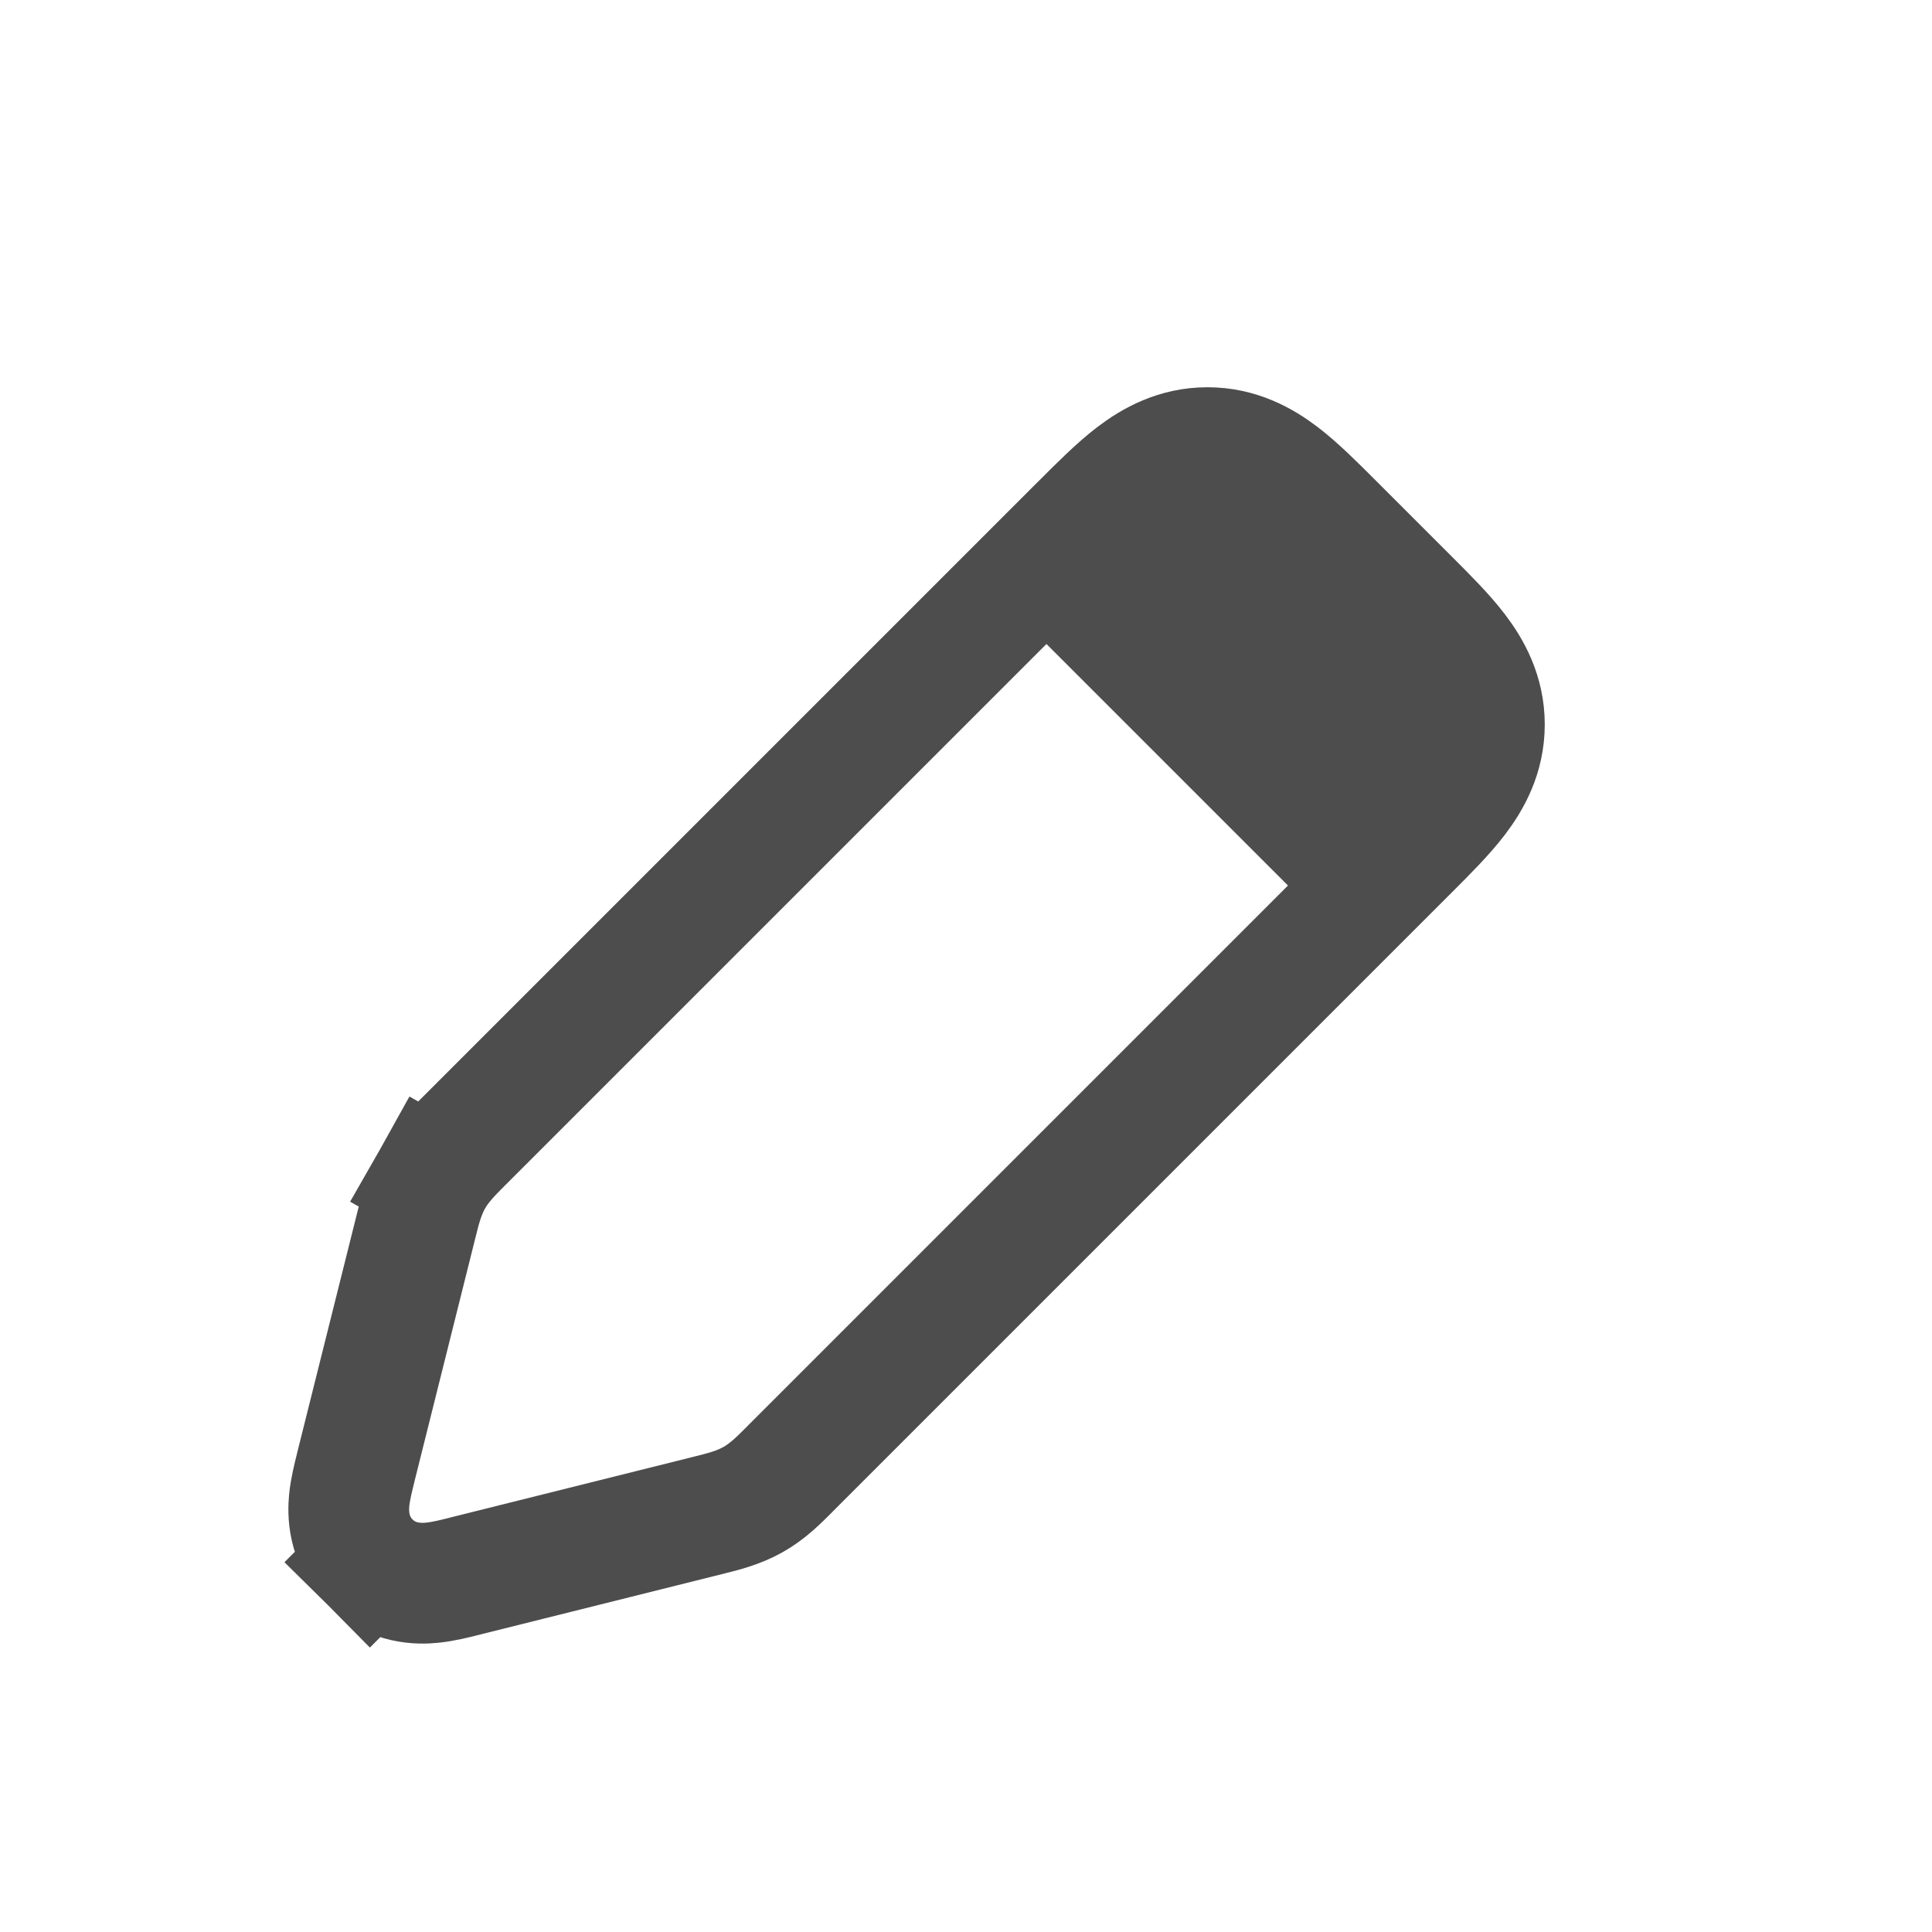
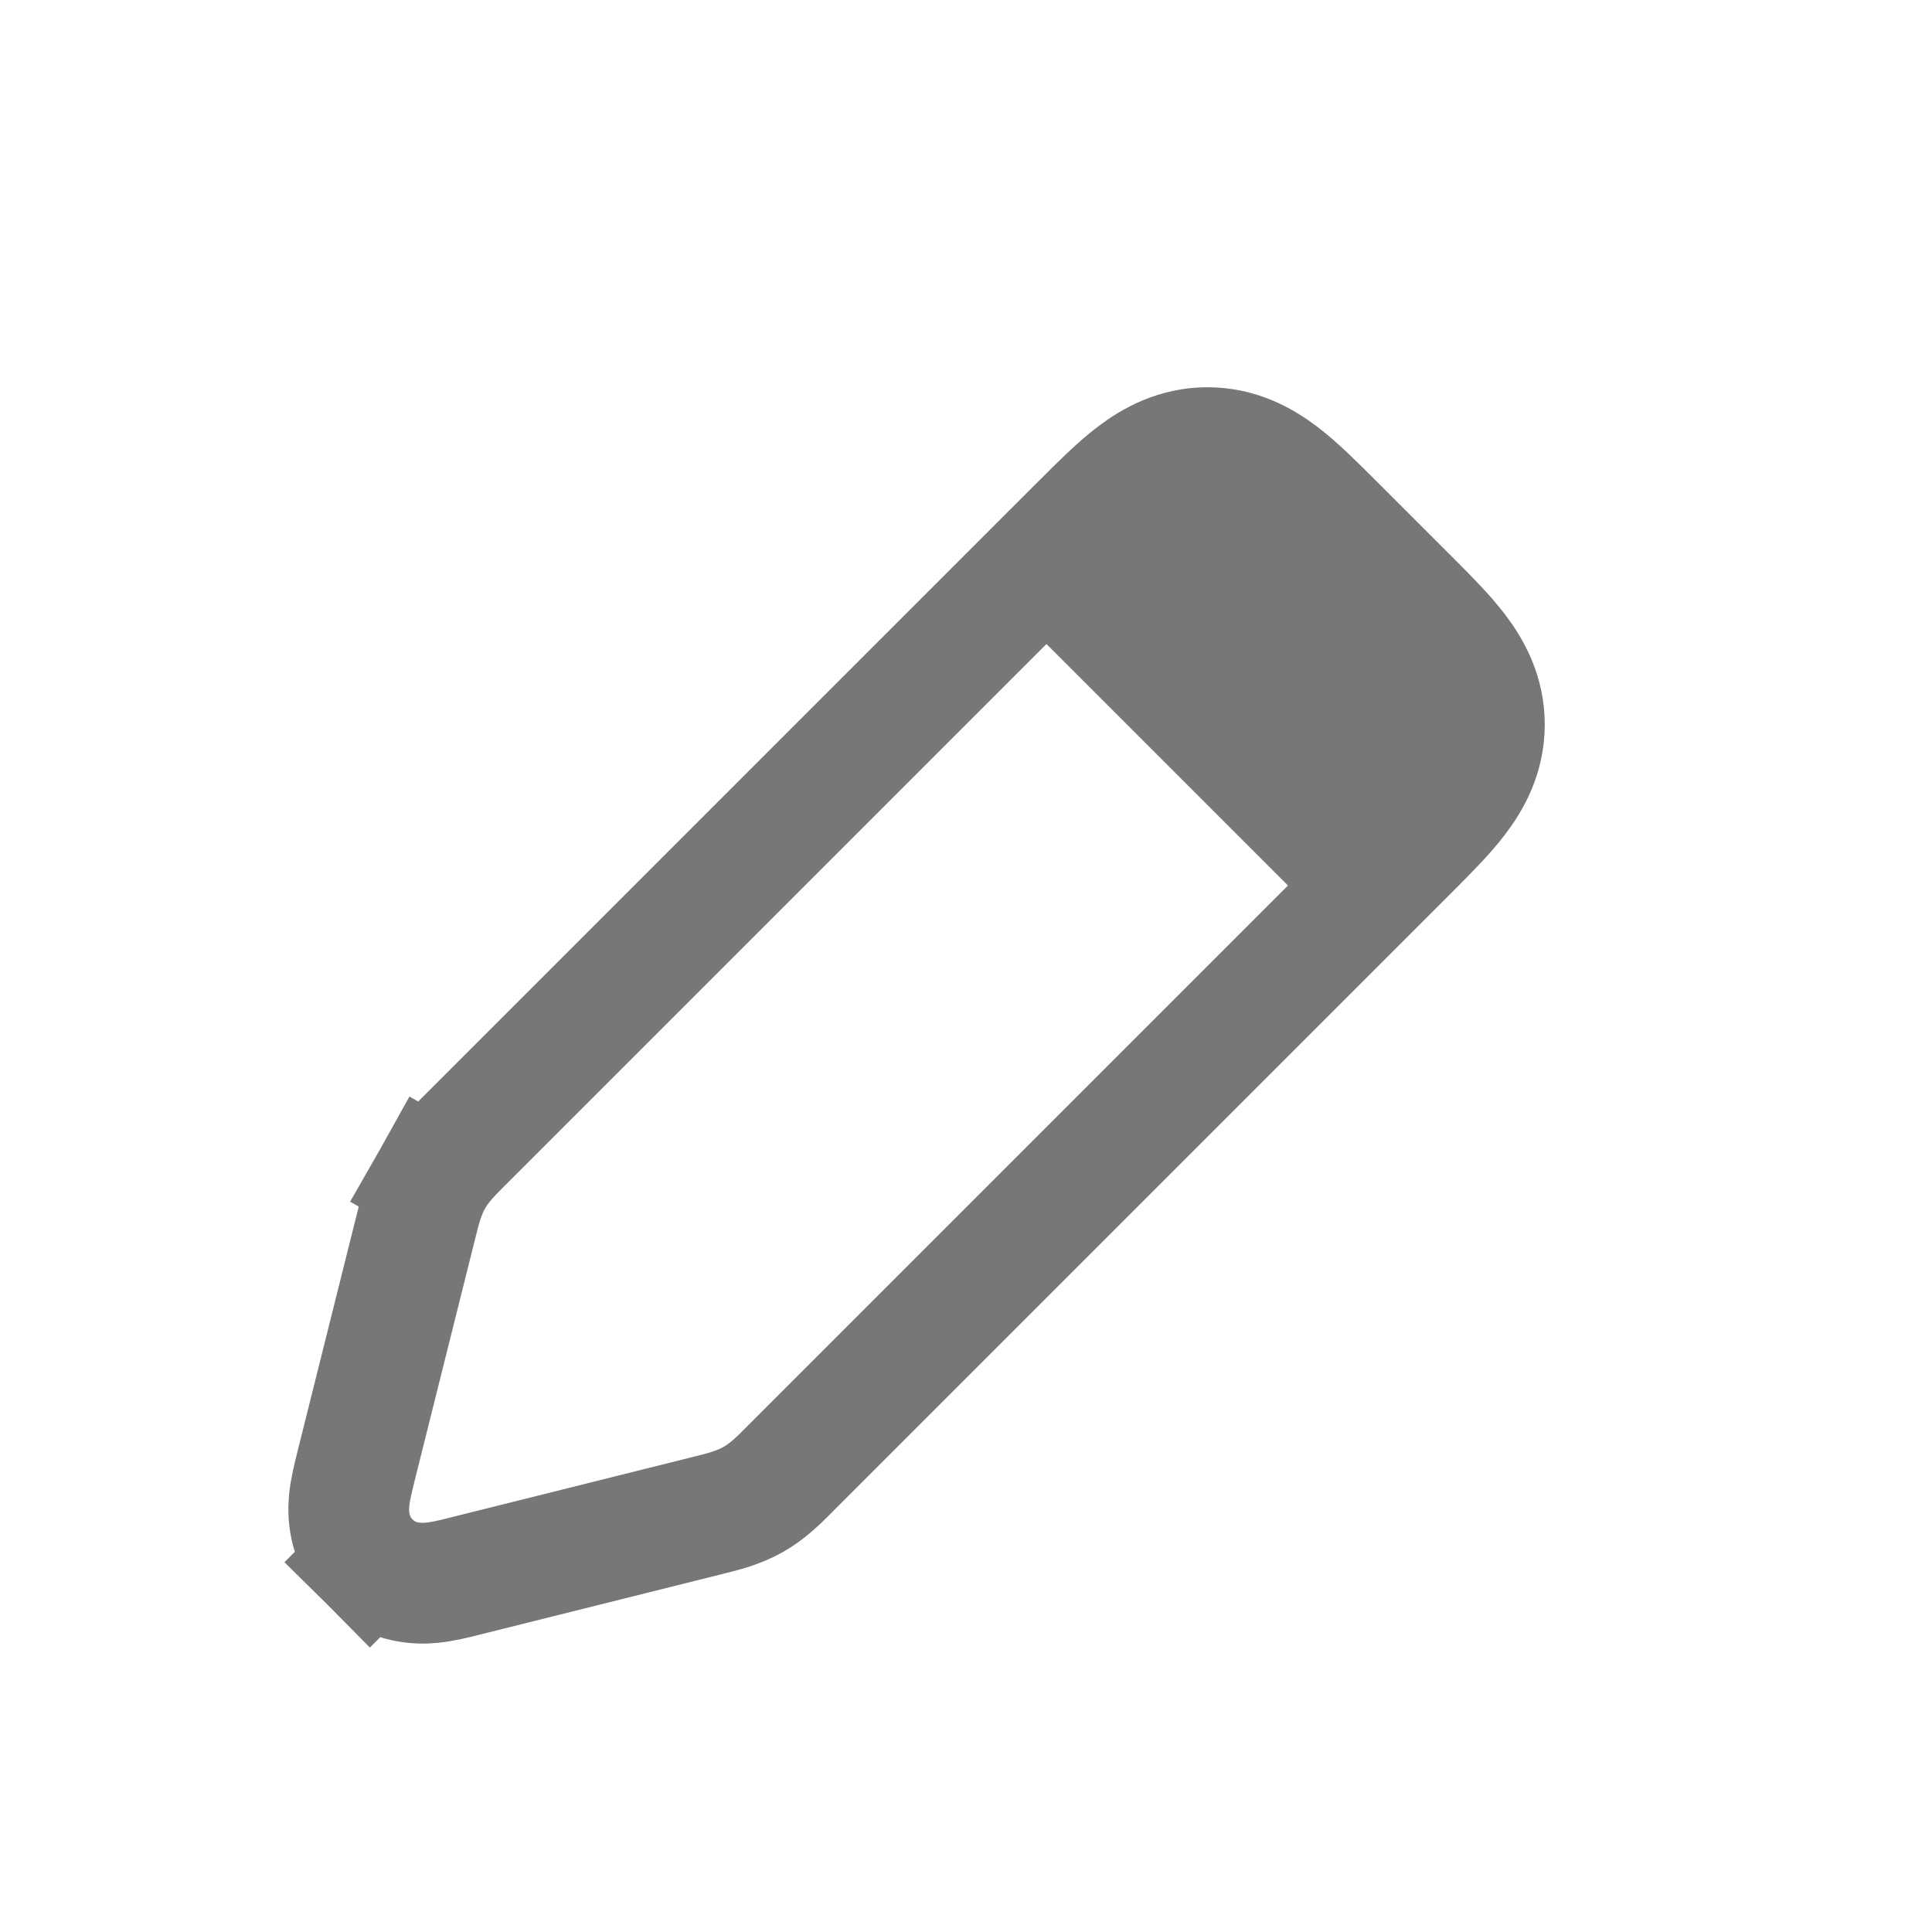
<svg xmlns="http://www.w3.org/2000/svg" width="32" height="32" viewBox="0 0 32 32" fill="none">
  <g id="Edit">
-     <path id="Rectangle 1" d="M6.126 25.874L6.833 25.166L6.126 25.874C6.495 26.242 6.947 26.236 7.154 26.215C7.333 26.198 7.536 26.147 7.683 26.11C7.695 26.107 7.706 26.104 7.717 26.101L11.705 25.105C11.723 25.1 11.741 25.096 11.76 25.091C11.969 25.039 12.232 24.974 12.474 24.837C12.716 24.701 12.907 24.508 13.059 24.356C13.072 24.342 13.086 24.328 13.099 24.315L23.293 14.121C23.306 14.108 23.318 14.096 23.331 14.083C23.631 13.783 23.923 13.492 24.131 13.219C24.365 12.912 24.586 12.514 24.586 12C24.586 11.486 24.365 11.088 24.131 10.781C23.923 10.508 23.631 10.217 23.331 9.917C23.319 9.905 23.306 9.892 23.294 9.88C23.293 9.879 23.293 9.879 23.293 9.879L22.121 8.707C22.108 8.694 22.096 8.681 22.083 8.669C21.783 8.369 21.491 8.077 21.219 7.869C20.912 7.635 20.514 7.414 20 7.414C19.486 7.414 19.088 7.635 18.781 7.869C18.508 8.077 18.217 8.369 17.917 8.669C17.904 8.681 17.891 8.694 17.878 8.707L7.684 18.901C7.671 18.914 7.658 18.928 7.644 18.941C7.492 19.093 7.299 19.284 7.162 19.526L8.033 20.019L7.162 19.526C7.026 19.768 6.96 20.031 6.909 20.24C6.904 20.259 6.9 20.277 6.895 20.295L5.898 24.282C5.896 24.294 5.893 24.305 5.89 24.317C5.853 24.464 5.802 24.667 5.784 24.846C5.764 25.053 5.757 25.505 6.126 25.874Z" stroke="#4D4D4D" stroke-width="2" />
-     <path id="Vector 107" d="M16.666 10L20.666 7.333L24.666 11.334L22 15.334L16.666 10Z" fill="#4D4D4D" />
+     <path id="Rectangle 1" d="M6.126 25.874L6.833 25.166L6.126 25.874C6.495 26.242 6.947 26.236 7.154 26.215C7.333 26.198 7.536 26.147 7.683 26.11C7.695 26.107 7.706 26.104 7.717 26.101L11.705 25.105C11.723 25.1 11.741 25.096 11.76 25.091C11.969 25.039 12.232 24.974 12.474 24.837C12.716 24.701 12.907 24.508 13.059 24.356C13.072 24.342 13.086 24.328 13.099 24.315L23.293 14.121C23.306 14.108 23.318 14.096 23.331 14.083C23.631 13.783 23.923 13.492 24.131 13.219C24.365 12.912 24.586 12.514 24.586 12C24.586 11.486 24.365 11.088 24.131 10.781C23.923 10.508 23.631 10.217 23.331 9.917C23.319 9.905 23.306 9.892 23.294 9.88C23.293 9.879 23.293 9.879 23.293 9.879L22.121 8.707C22.108 8.694 22.096 8.681 22.083 8.669C21.783 8.369 21.491 8.077 21.219 7.869C20.912 7.635 20.514 7.414 20 7.414C19.486 7.414 19.088 7.635 18.781 7.869C18.508 8.077 18.217 8.369 17.917 8.669C17.904 8.681 17.891 8.694 17.878 8.707L7.684 18.901C7.671 18.914 7.658 18.928 7.644 18.941C7.492 19.093 7.299 19.284 7.162 19.526L8.033 20.019L7.162 19.526C7.026 19.768 6.96 20.031 6.909 20.24C6.904 20.259 6.9 20.277 6.895 20.295L5.898 24.282C5.896 24.294 5.893 24.305 5.89 24.317C5.853 24.464 5.802 24.667 5.784 24.846C5.764 25.053 5.757 25.505 6.126 25.874Z" stroke="#777777" stroke-width="2" />
+     <path id="Vector 107" d="M16.666 10L20.666 7.333L24.666 11.334L22 15.334L16.666 10Z" fill="#777777" />
  </g>
</svg>
